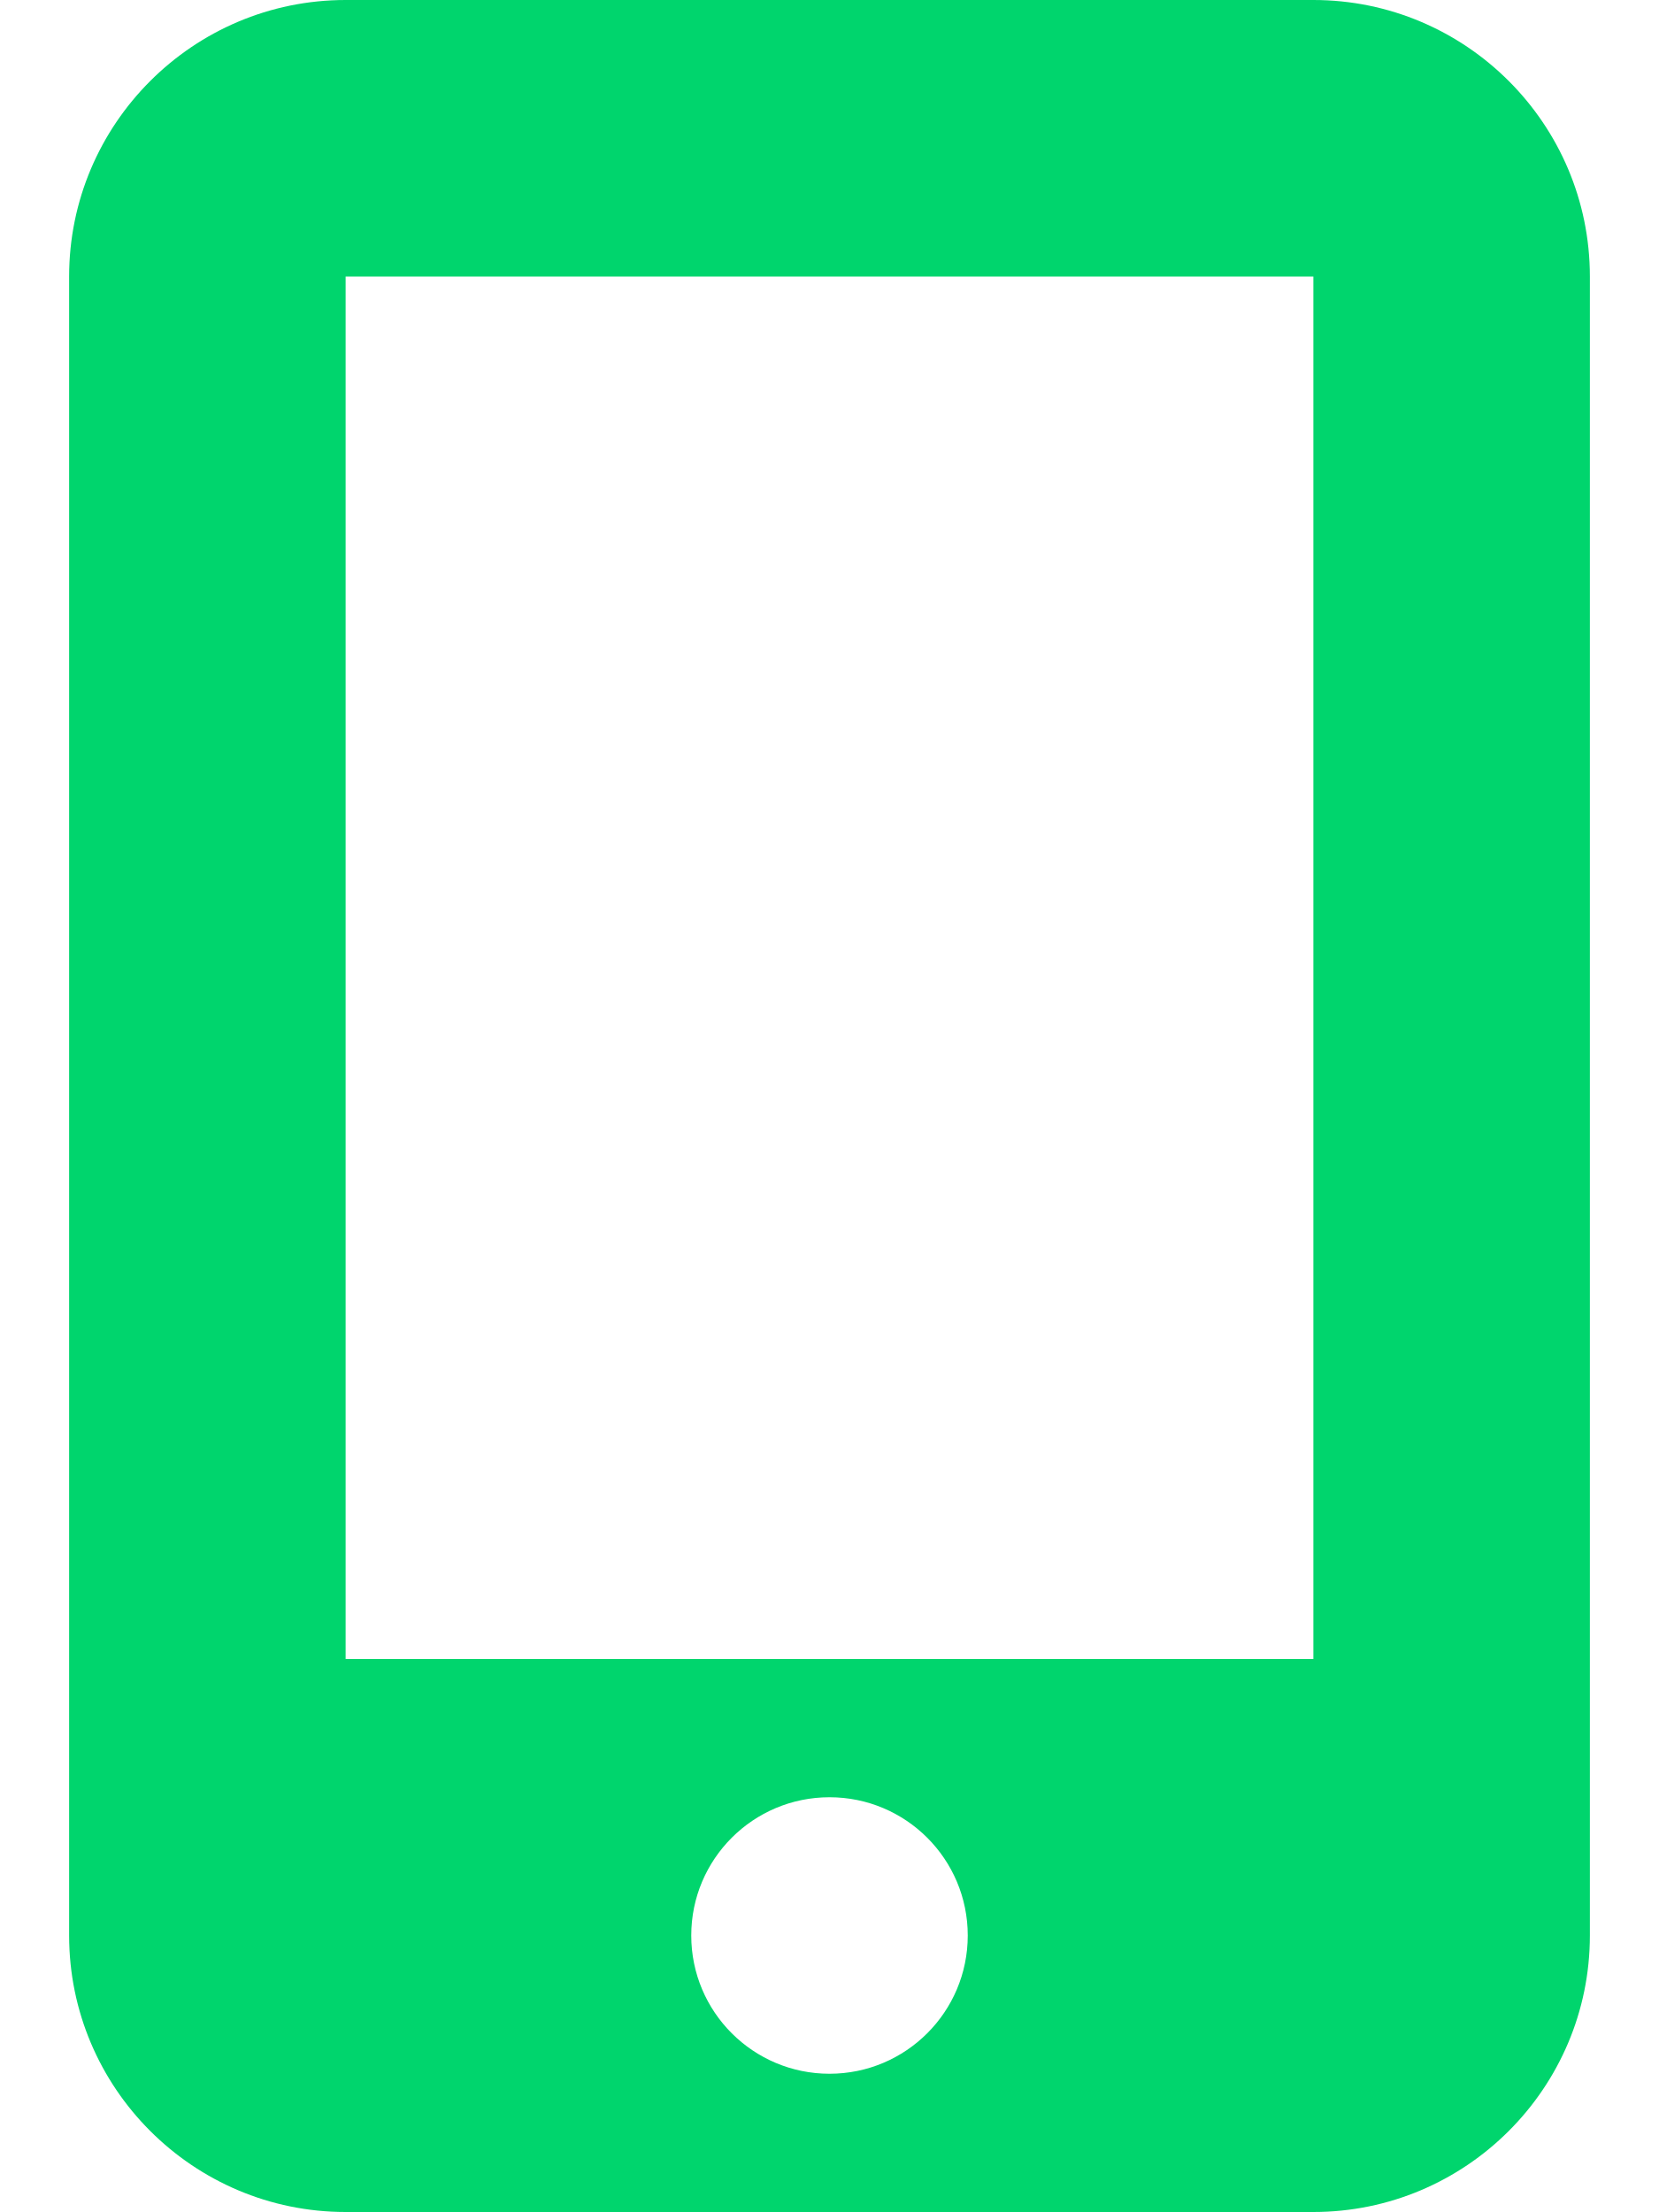
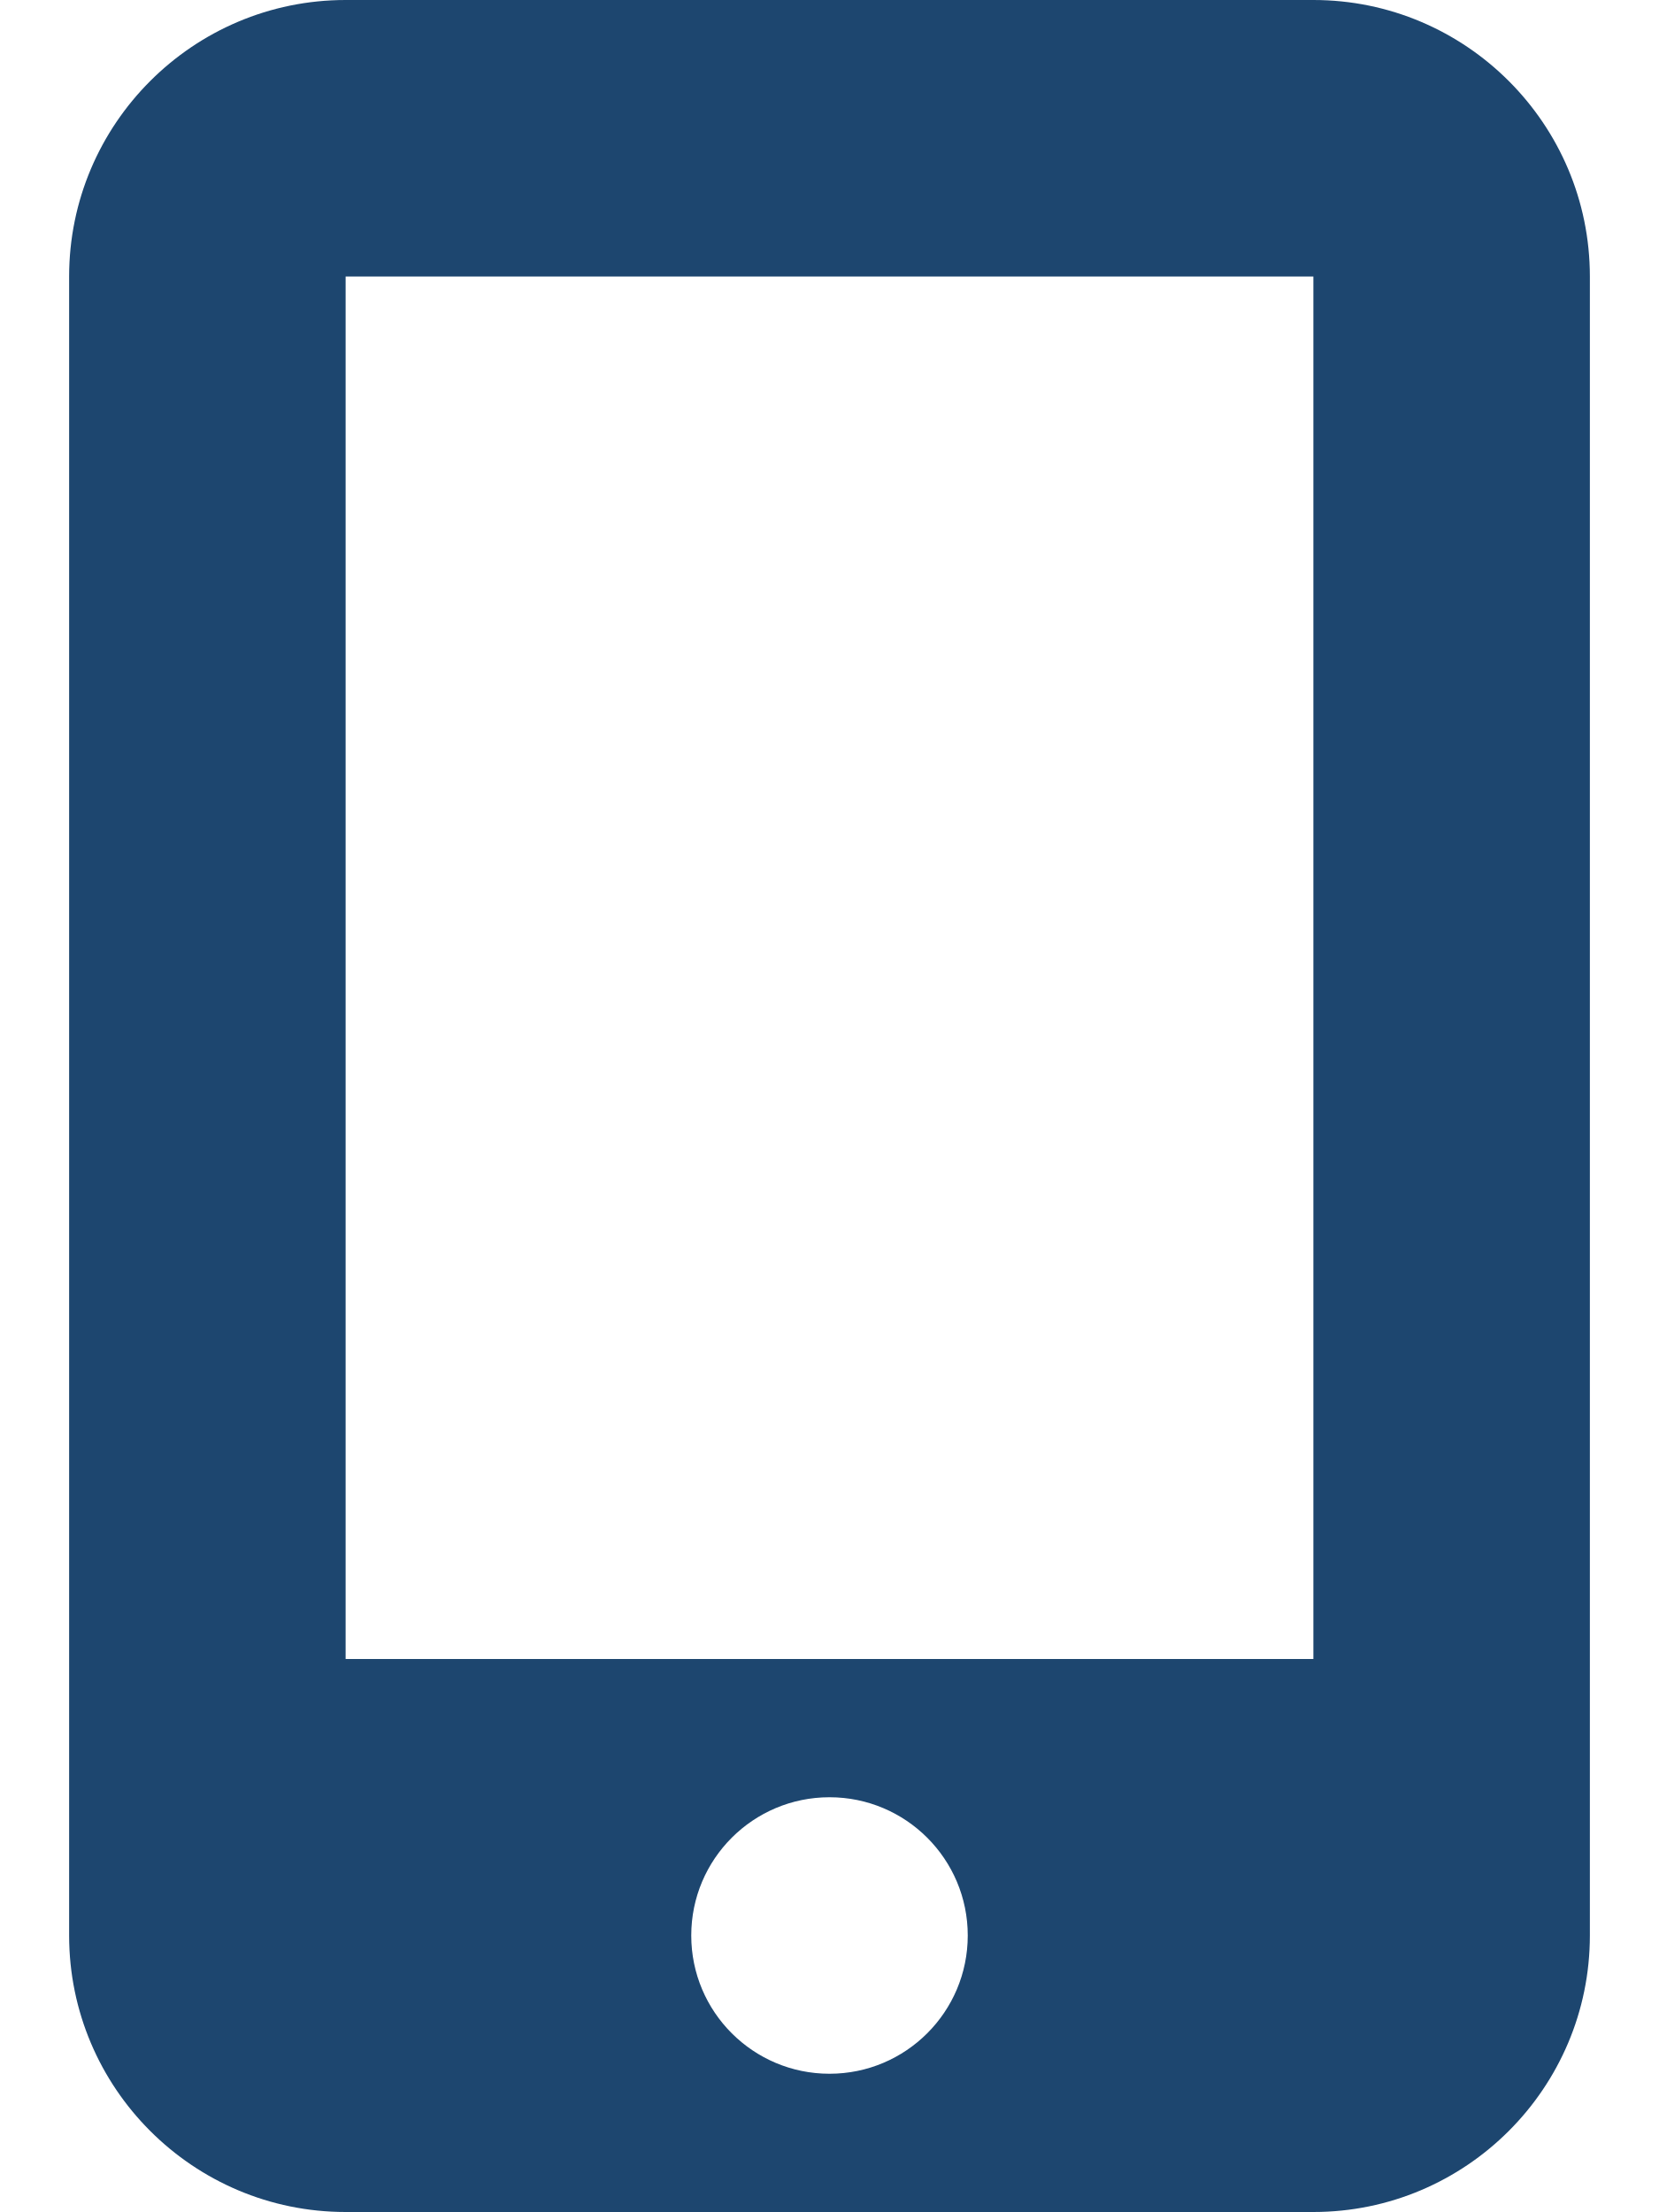
- <svg xmlns="http://www.w3.org/2000/svg" fill="#00D56DFF" viewBox="0 0 384 512">
+ <svg xmlns="http://www.w3.org/2000/svg" fill="#1D466FFF" viewBox="0 0 384 512">
  <path d="M16 64C16 28.7 44.7 0 80 0H304c35.3 0 64 28.7 64 64V448c0 35.3-28.7 64-64 64H80c-35.3 0-64-28.7-64-64V64zM224 448a32 32 0 1 0 -64 0 32 32 0 1 0 64 0zM304 64H80V384H304V64z" />
</svg>
